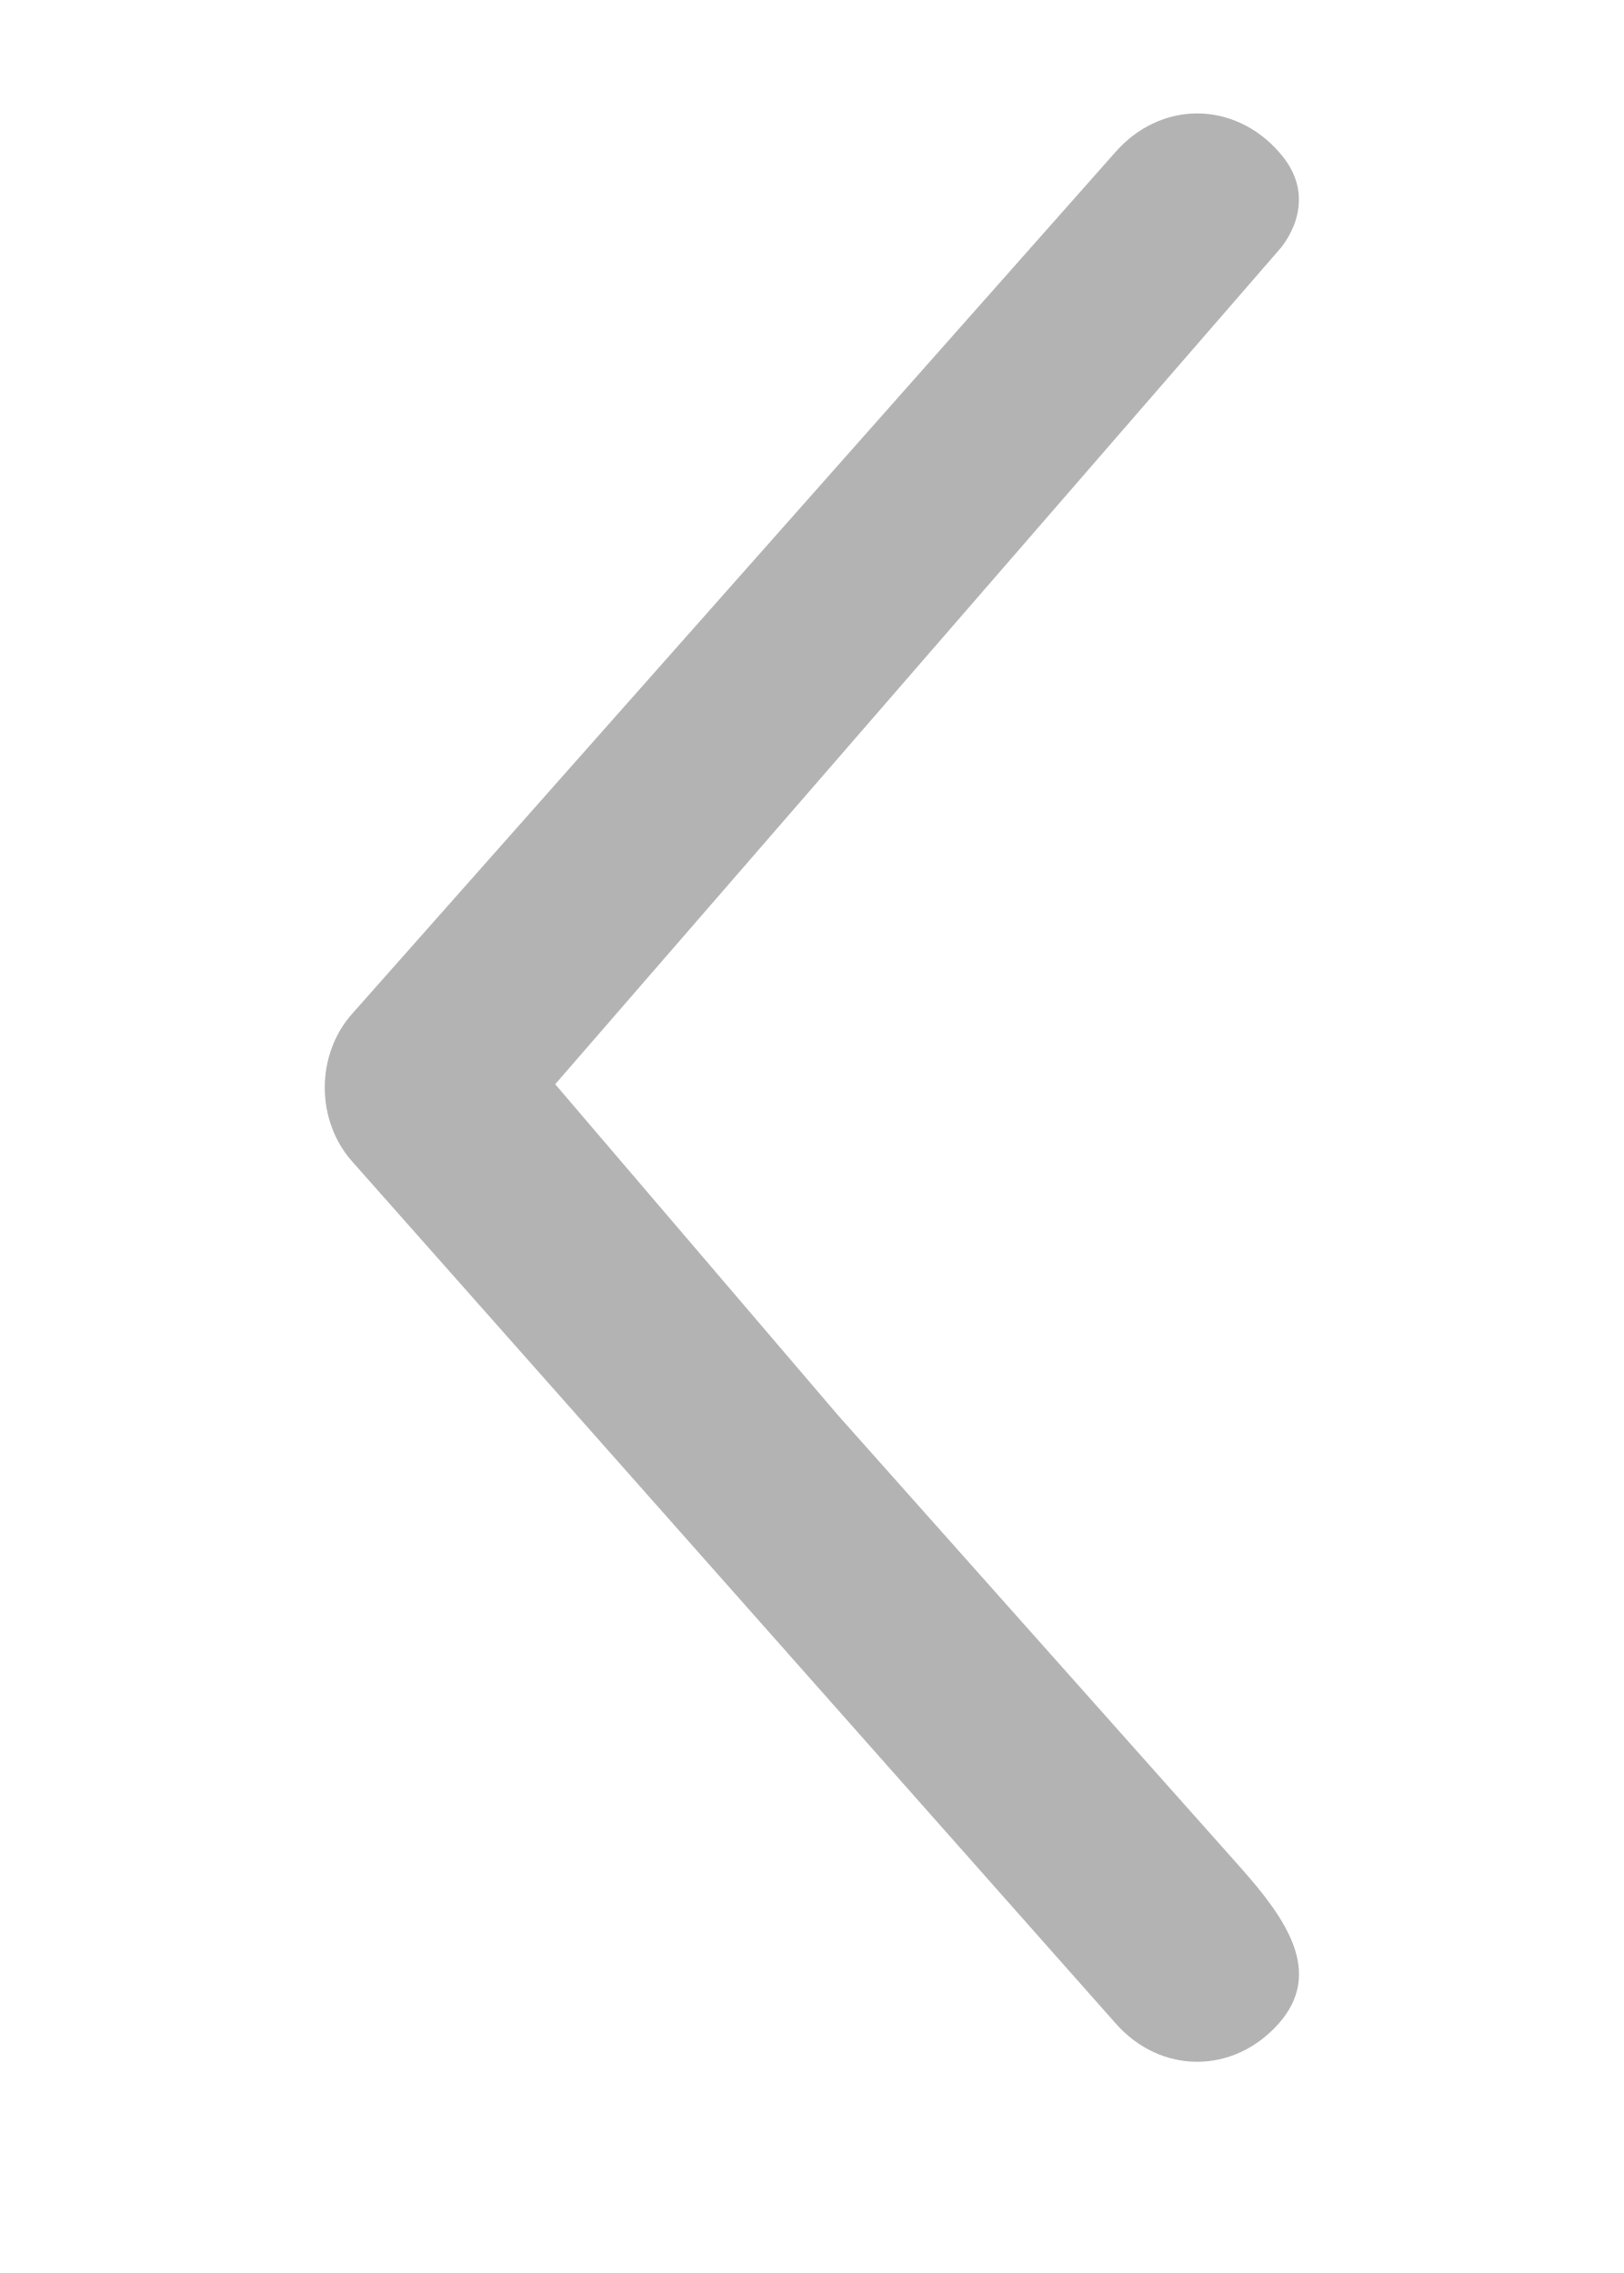
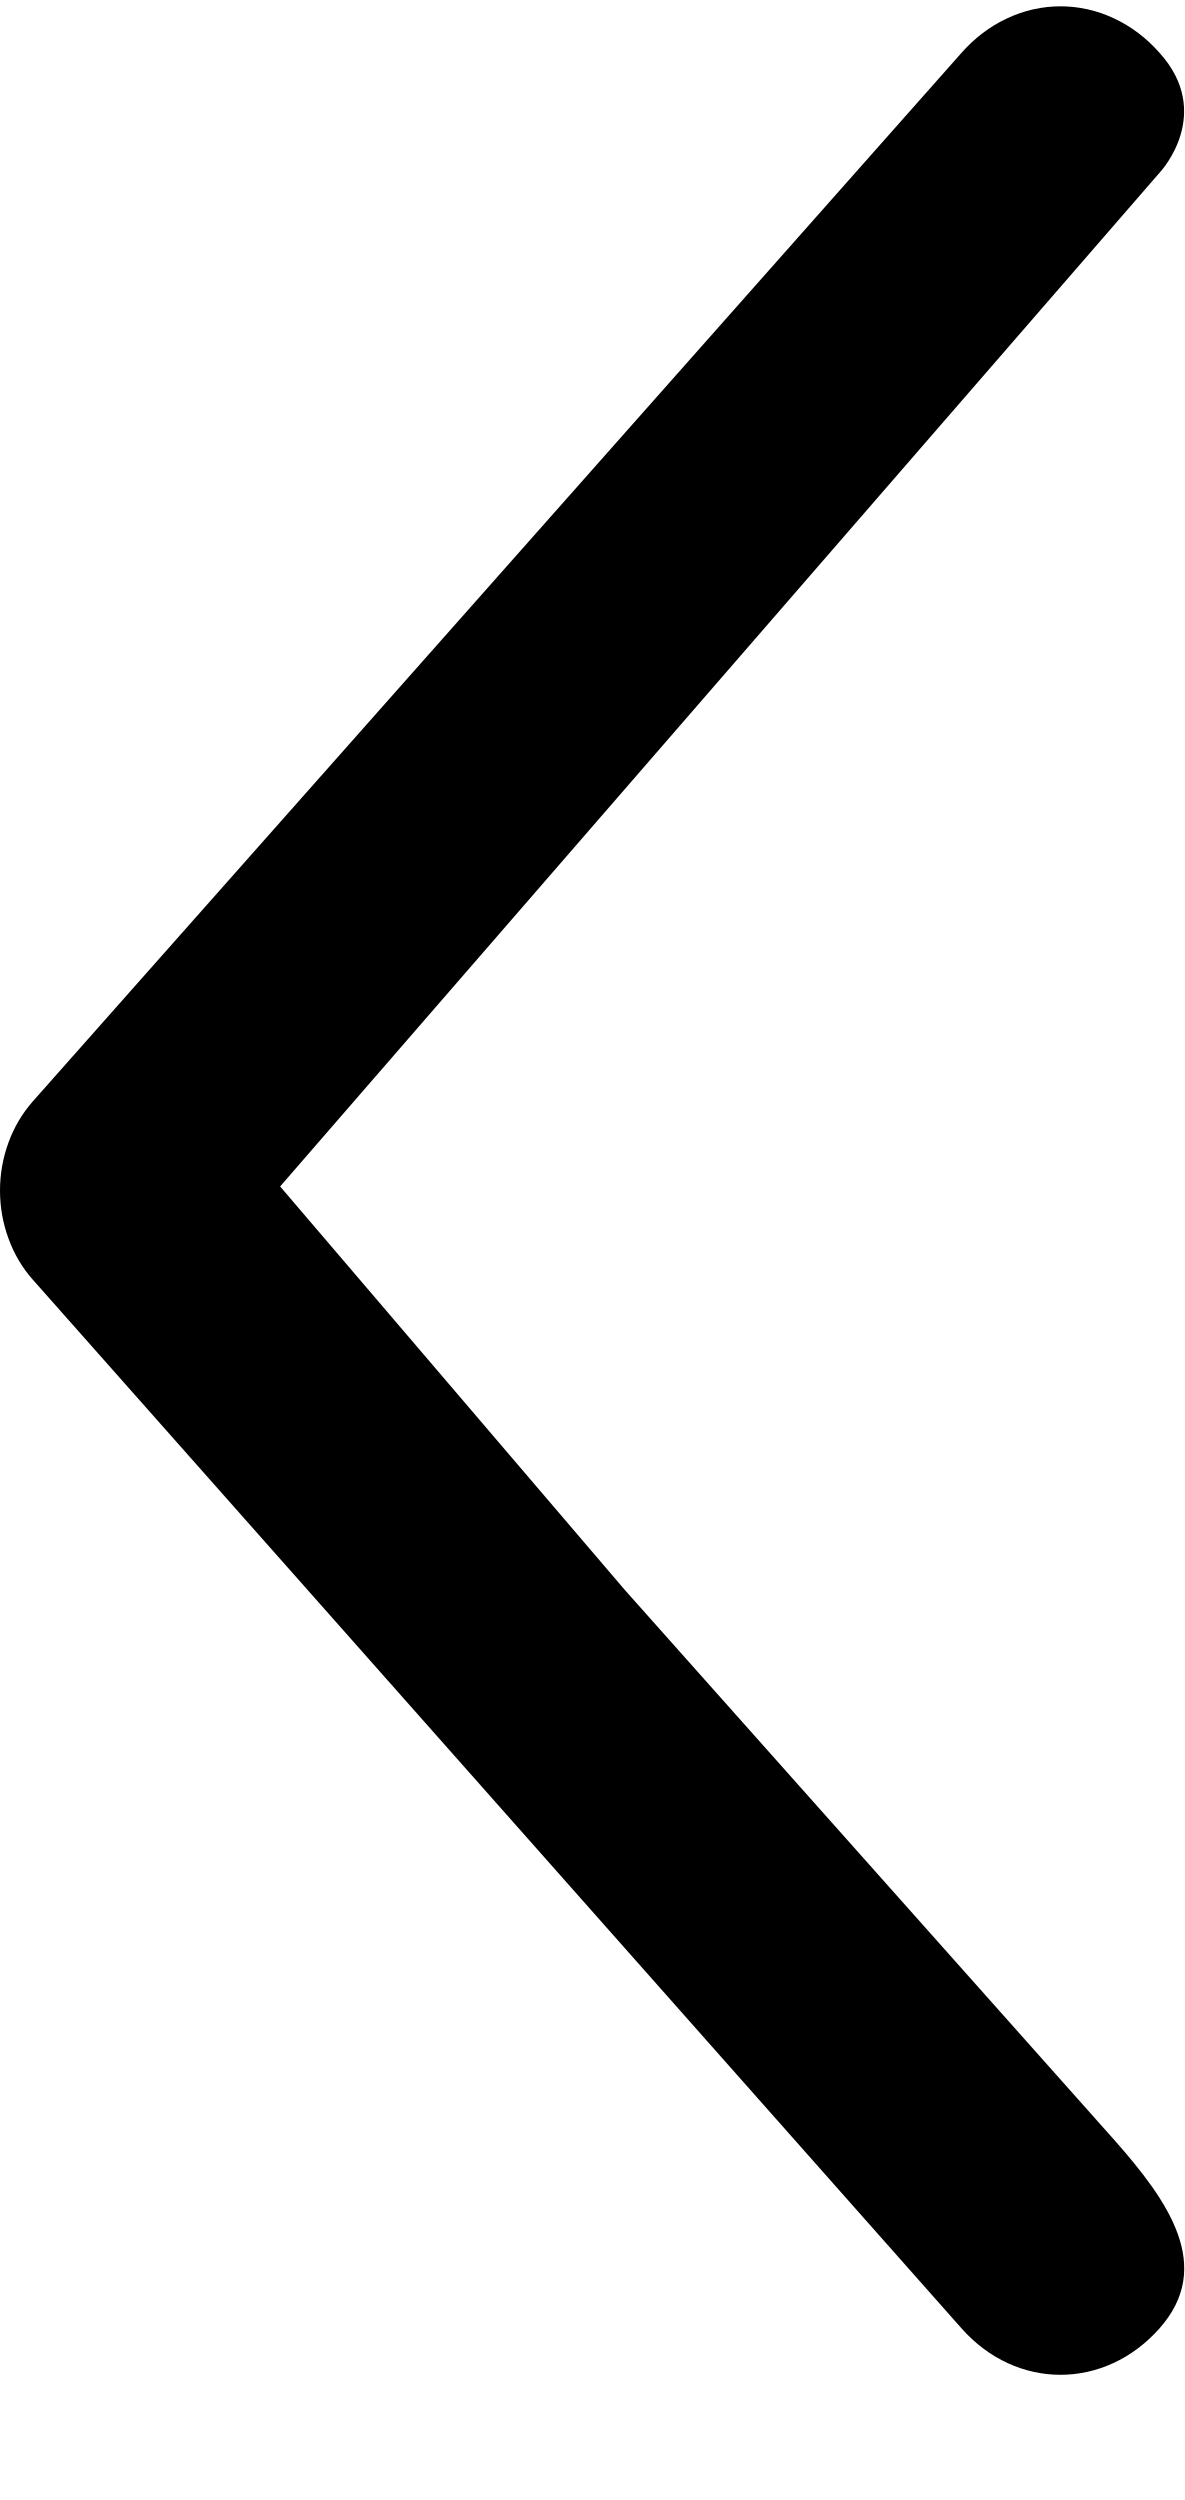
- <svg xmlns="http://www.w3.org/2000/svg" width="15" height="21" viewBox="0 0 15 21" fill="none">
-   <g opacity="0.3">
-     <path d="M11.812 1.401C11.713 1.289 11.596 1.2 11.467 1.14C11.338 1.079 11.199 1.048 11.06 1.048C10.92 1.048 10.782 1.079 10.653 1.14C10.524 1.2 10.407 1.289 10.308 1.401L3.248 9.372C3.17 9.461 3.107 9.566 3.065 9.682C3.022 9.798 3 9.923 3 10.048C3 10.174 3.022 10.298 3.065 10.414C3.107 10.53 3.17 10.636 3.248 10.725L10.308 18.696C10.724 19.166 11.395 19.166 11.812 18.696C12.228 18.226 11.883 17.732 11.467 17.262L7.749 13.084L5.129 10.017L11.821 2.303C11.821 2.303 12.228 1.861 11.812 1.401Z" fill="black" />
-   </g>
+ <svg xmlns="http://www.w3.org/2000/svg" width="9" height="19" viewBox="0 0 9 19" fill="none">
+   <path d="M8.812 0.401C8.713 0.289 8.596 0.2 8.467 0.14C8.338 0.079 8.199 0.048 8.06 0.048C7.92 0.048 7.782 0.079 7.653 0.14C7.524 0.2 7.407 0.289 7.308 0.401L0.248 8.372C0.17 8.461 0.107 8.566 0.065 8.682C0.022 8.798 0 8.923 0 9.048C0 9.174 0.022 9.298 0.065 9.414C0.107 9.53 0.17 9.636 0.248 9.724L7.308 17.696C7.724 18.166 8.395 18.166 8.812 17.696C9.228 17.226 8.883 16.732 8.467 16.262L4.749 12.084L2.129 9.017L8.821 1.303C8.821 1.303 9.228 0.861 8.812 0.401Z" fill="black" />
</svg>
